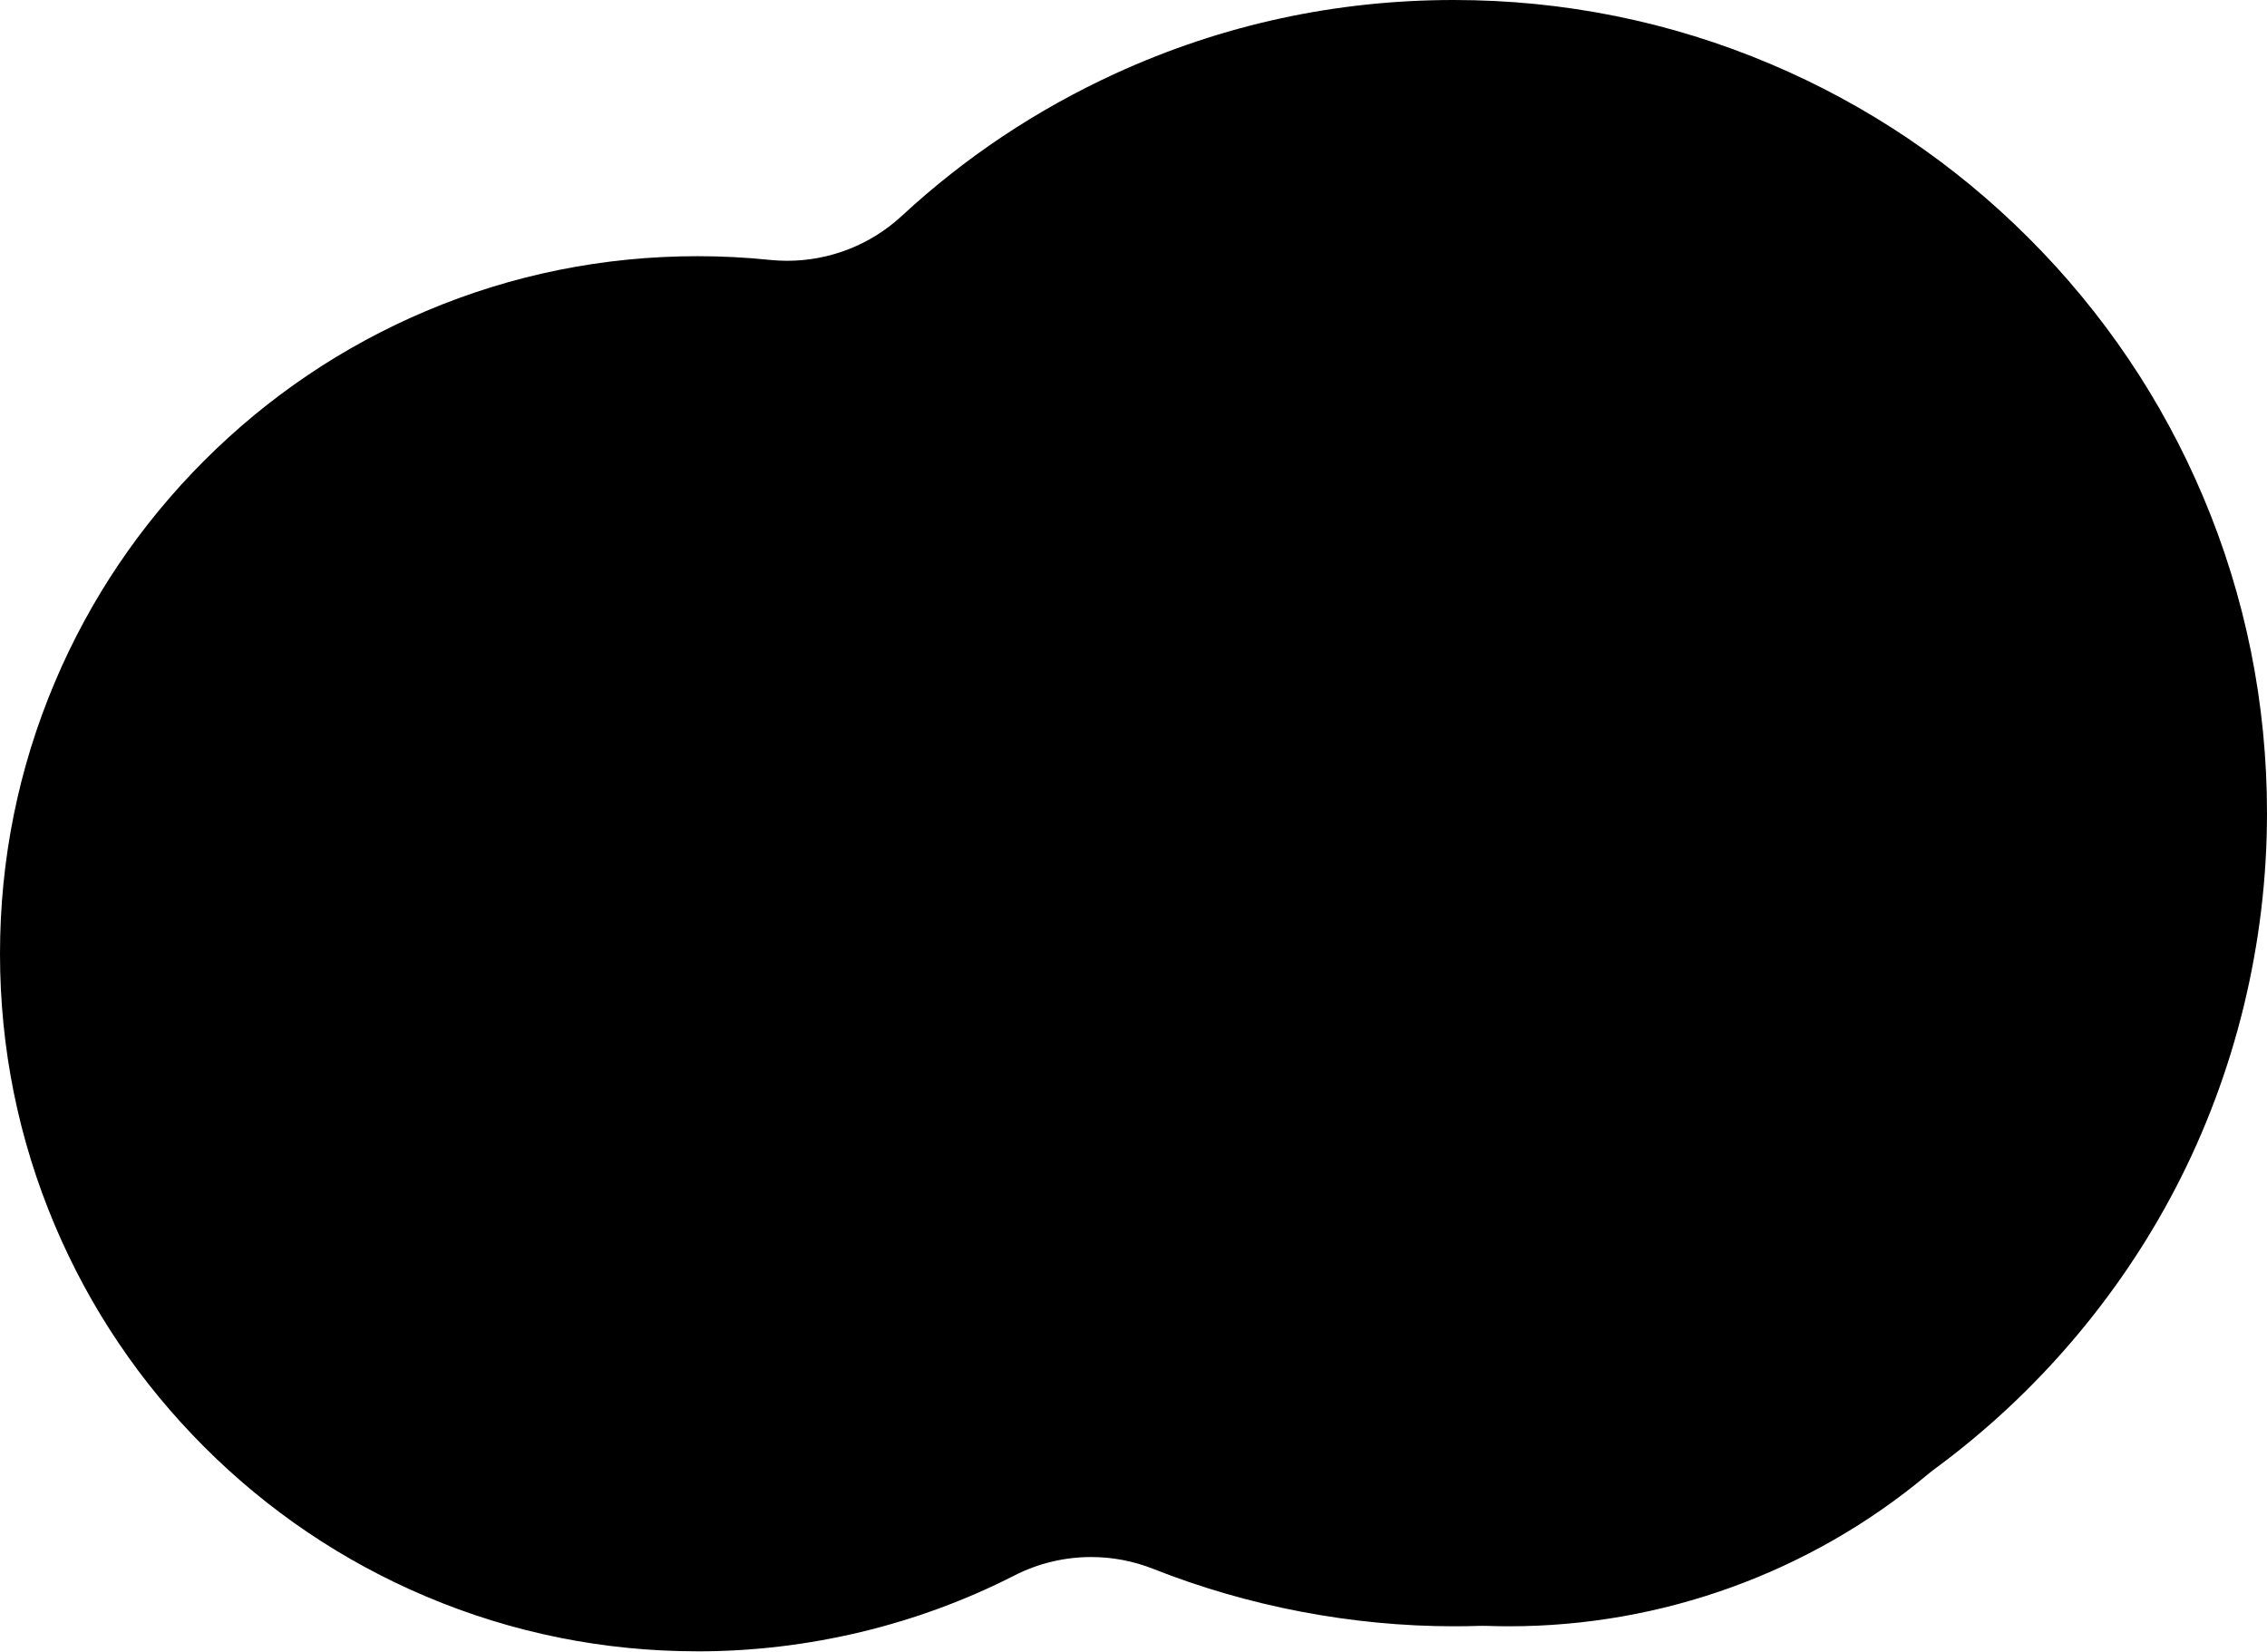
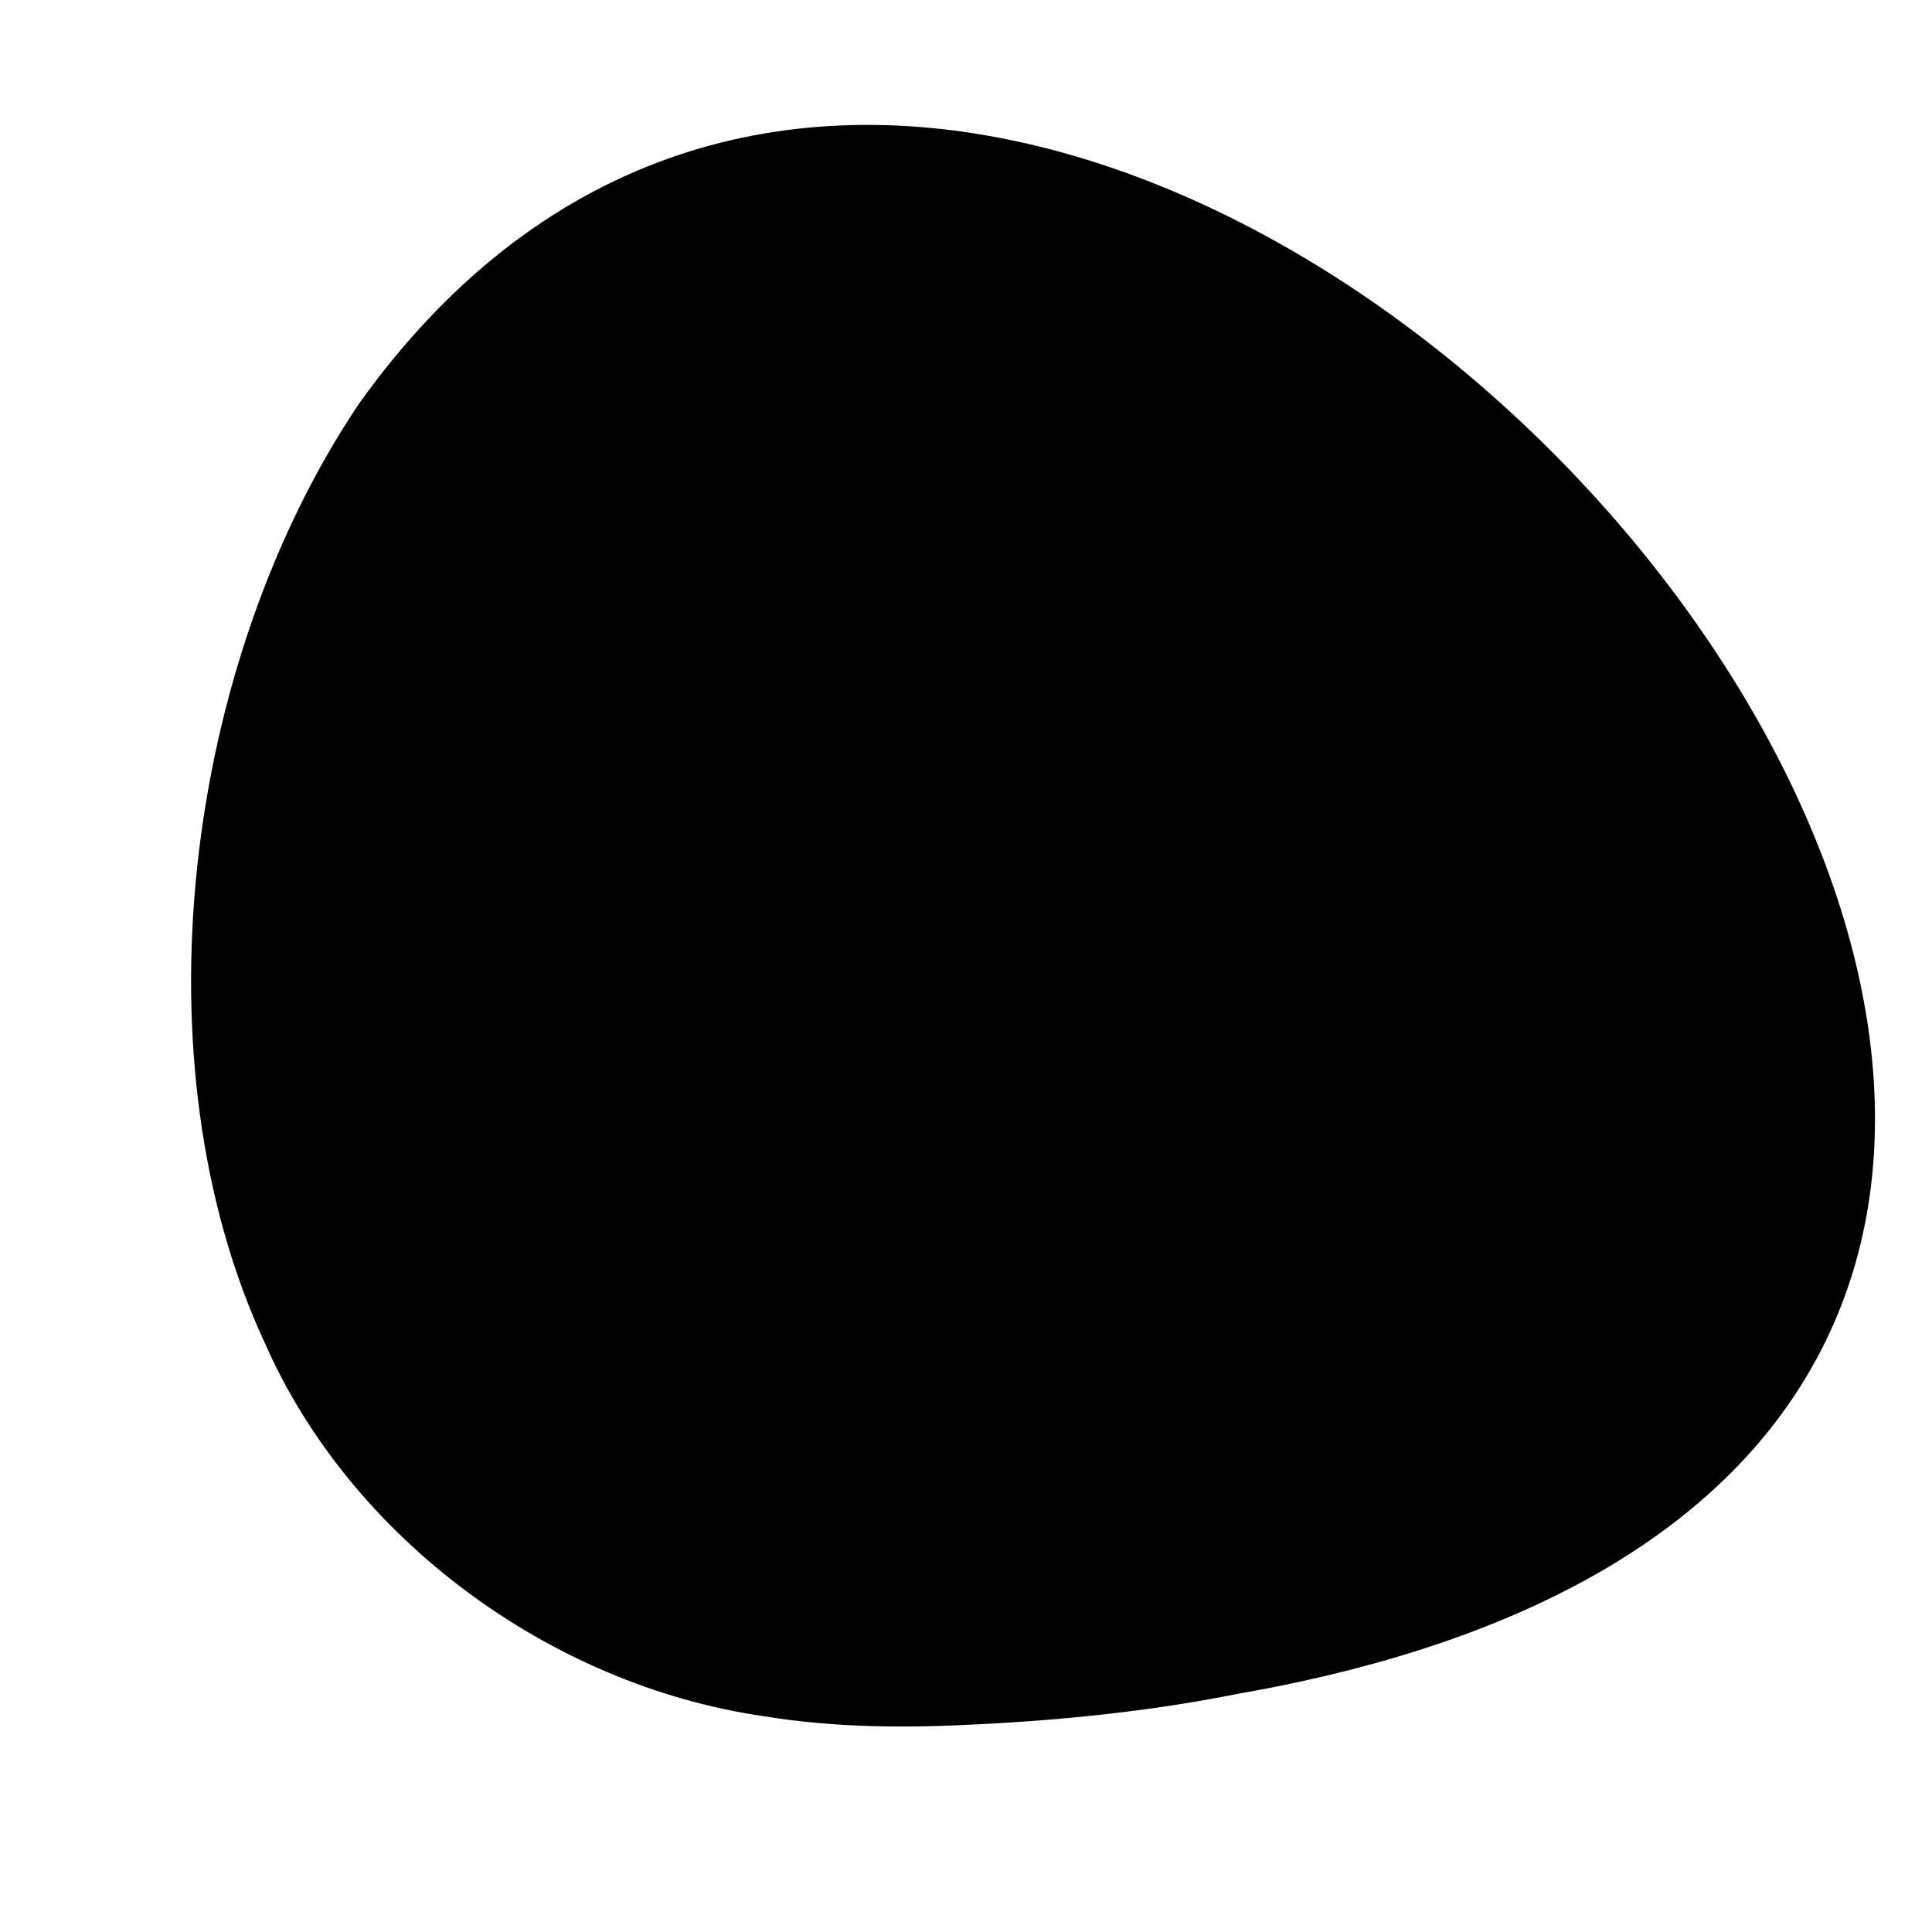
- <svg xmlns="http://www.w3.org/2000/svg" viewBox="0 0 934 680.42">
-   <path d="m287.43 680.42c-38.8 0-76.44-7.6-111.88-22.59-34.23-14.48-64.97-35.2-91.36-61.6-26.4-26.4-47.12-57.14-61.6-91.36-14.99-35.43-22.59-73.08-22.59-111.88s7.6-76.44 22.59-111.88c14.48-34.23 35.2-64.97 61.6-91.36 26.4-26.4 57.14-47.12 91.36-61.6 35.44-14.99 73.08-22.59 111.88-22.59 9.9 0 19.91.51 29.76 1.53 2.38.24 4.76.37 7.12.37 17.44 0 34.35-6.56 47.27-18.53 25.98-24.07 55.59-43.8 88.02-58.66 43.86-20.09 90.74-30.27 139.35-30.27 45.23 0 89.11 8.86 130.42 26.33 39.9 16.87 75.73 41.03 106.5 71.8s54.93 66.6 71.8 106.5c17.47 41.31 26.33 85.19 26.33 130.42 0 53.79-13.05 107.27-37.75 154.65-23.55 45.18-57.75 85.07-98.9 115.37-1.15.84-2.27 1.73-3.36 2.64-48.15 40.24-109.26 62.39-172.09 62.39-2.88 0-5.82-.05-8.73-.14-.74-.02-1.48-.04-2.22-.04-.68 0-1.36 0-2.03.03-3.32.1-6.67.15-9.96.15-41.94 0-84.74-8.18-123.79-23.64-8.25-3.27-16.94-4.89-25.62-4.89-10.88 0-21.73 2.55-31.63 7.61-40.04 20.45-85.16 31.25-130.49 31.25z" />
+ <svg xmlns="http://www.w3.org/2000/svg" viewBox="0 0 990 990">
+   <path d="m0 0h990v990h-990z" fill="none" />
+   <path d="m391.65 879.47c-110.52-15.95-212.21-91.86-255.92-191.23-66.78-143.65-41.62-347.61 48.08-481.17 368.33-516.3 1252.97 520.2 451.03 660.78-44.07 8.84-88.98 13.49-133.01 15.68-36.69 2-73.37 1.91-109.99-4.03z" />
</svg>
